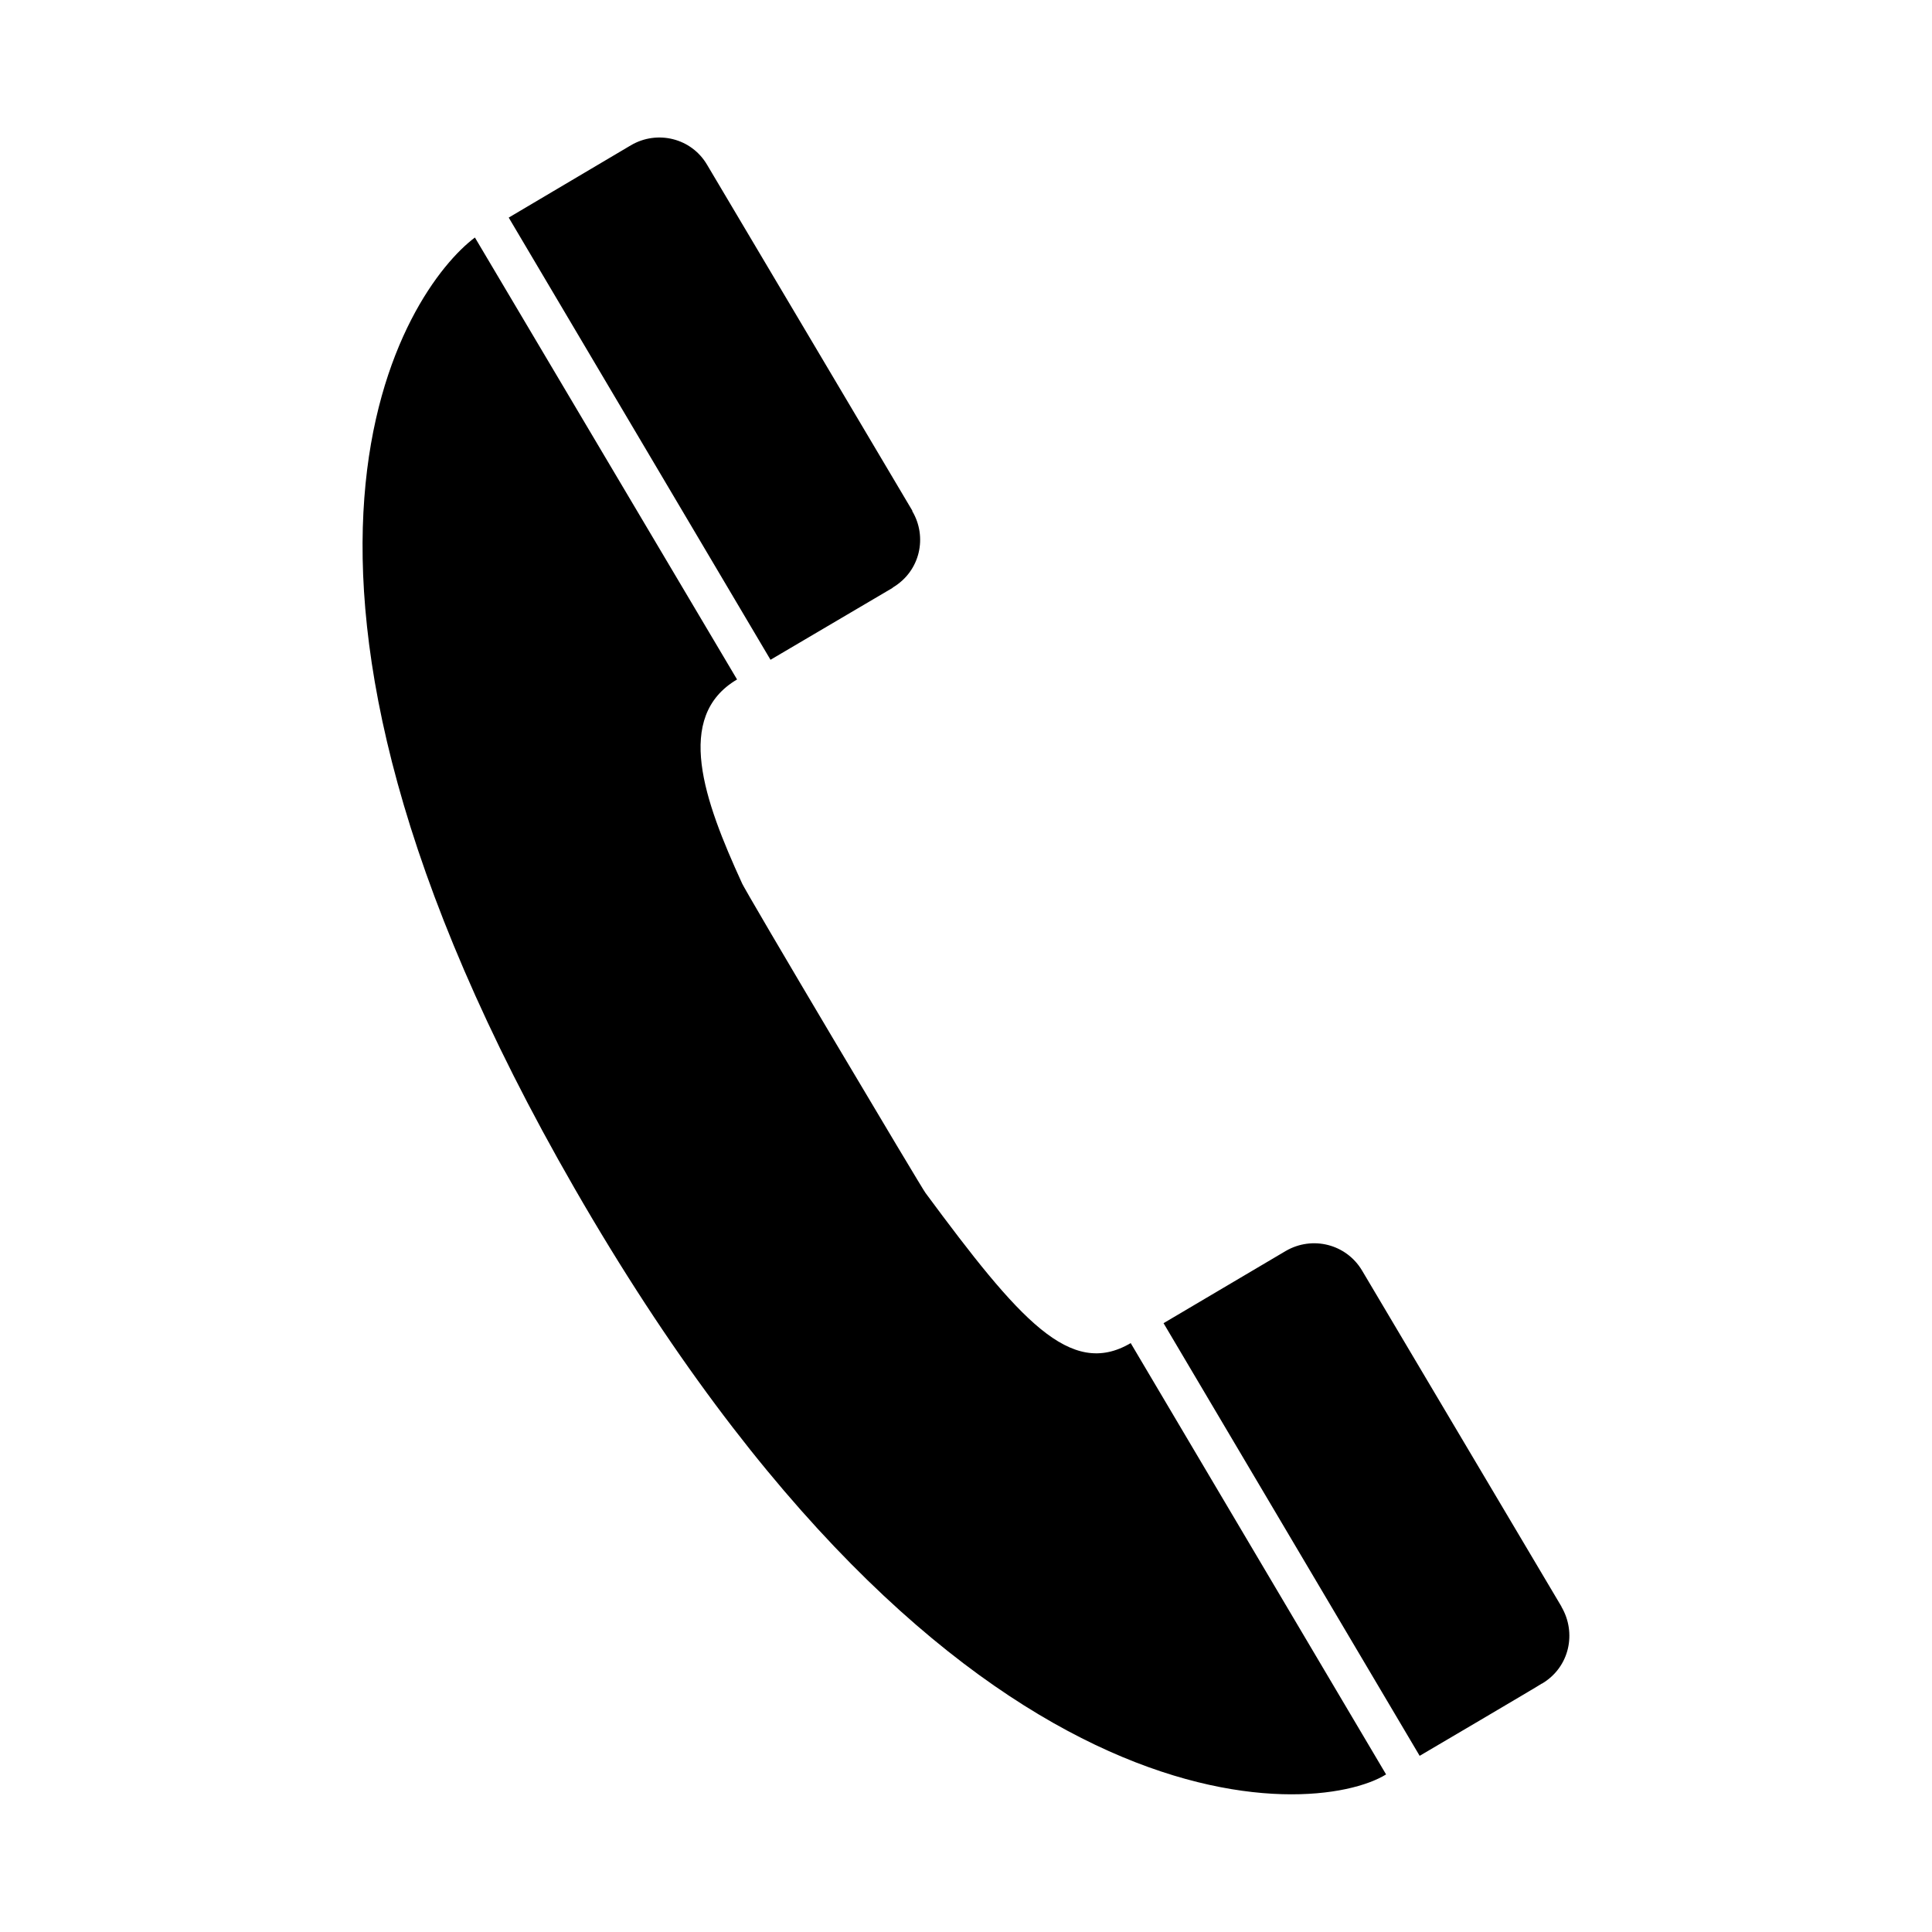
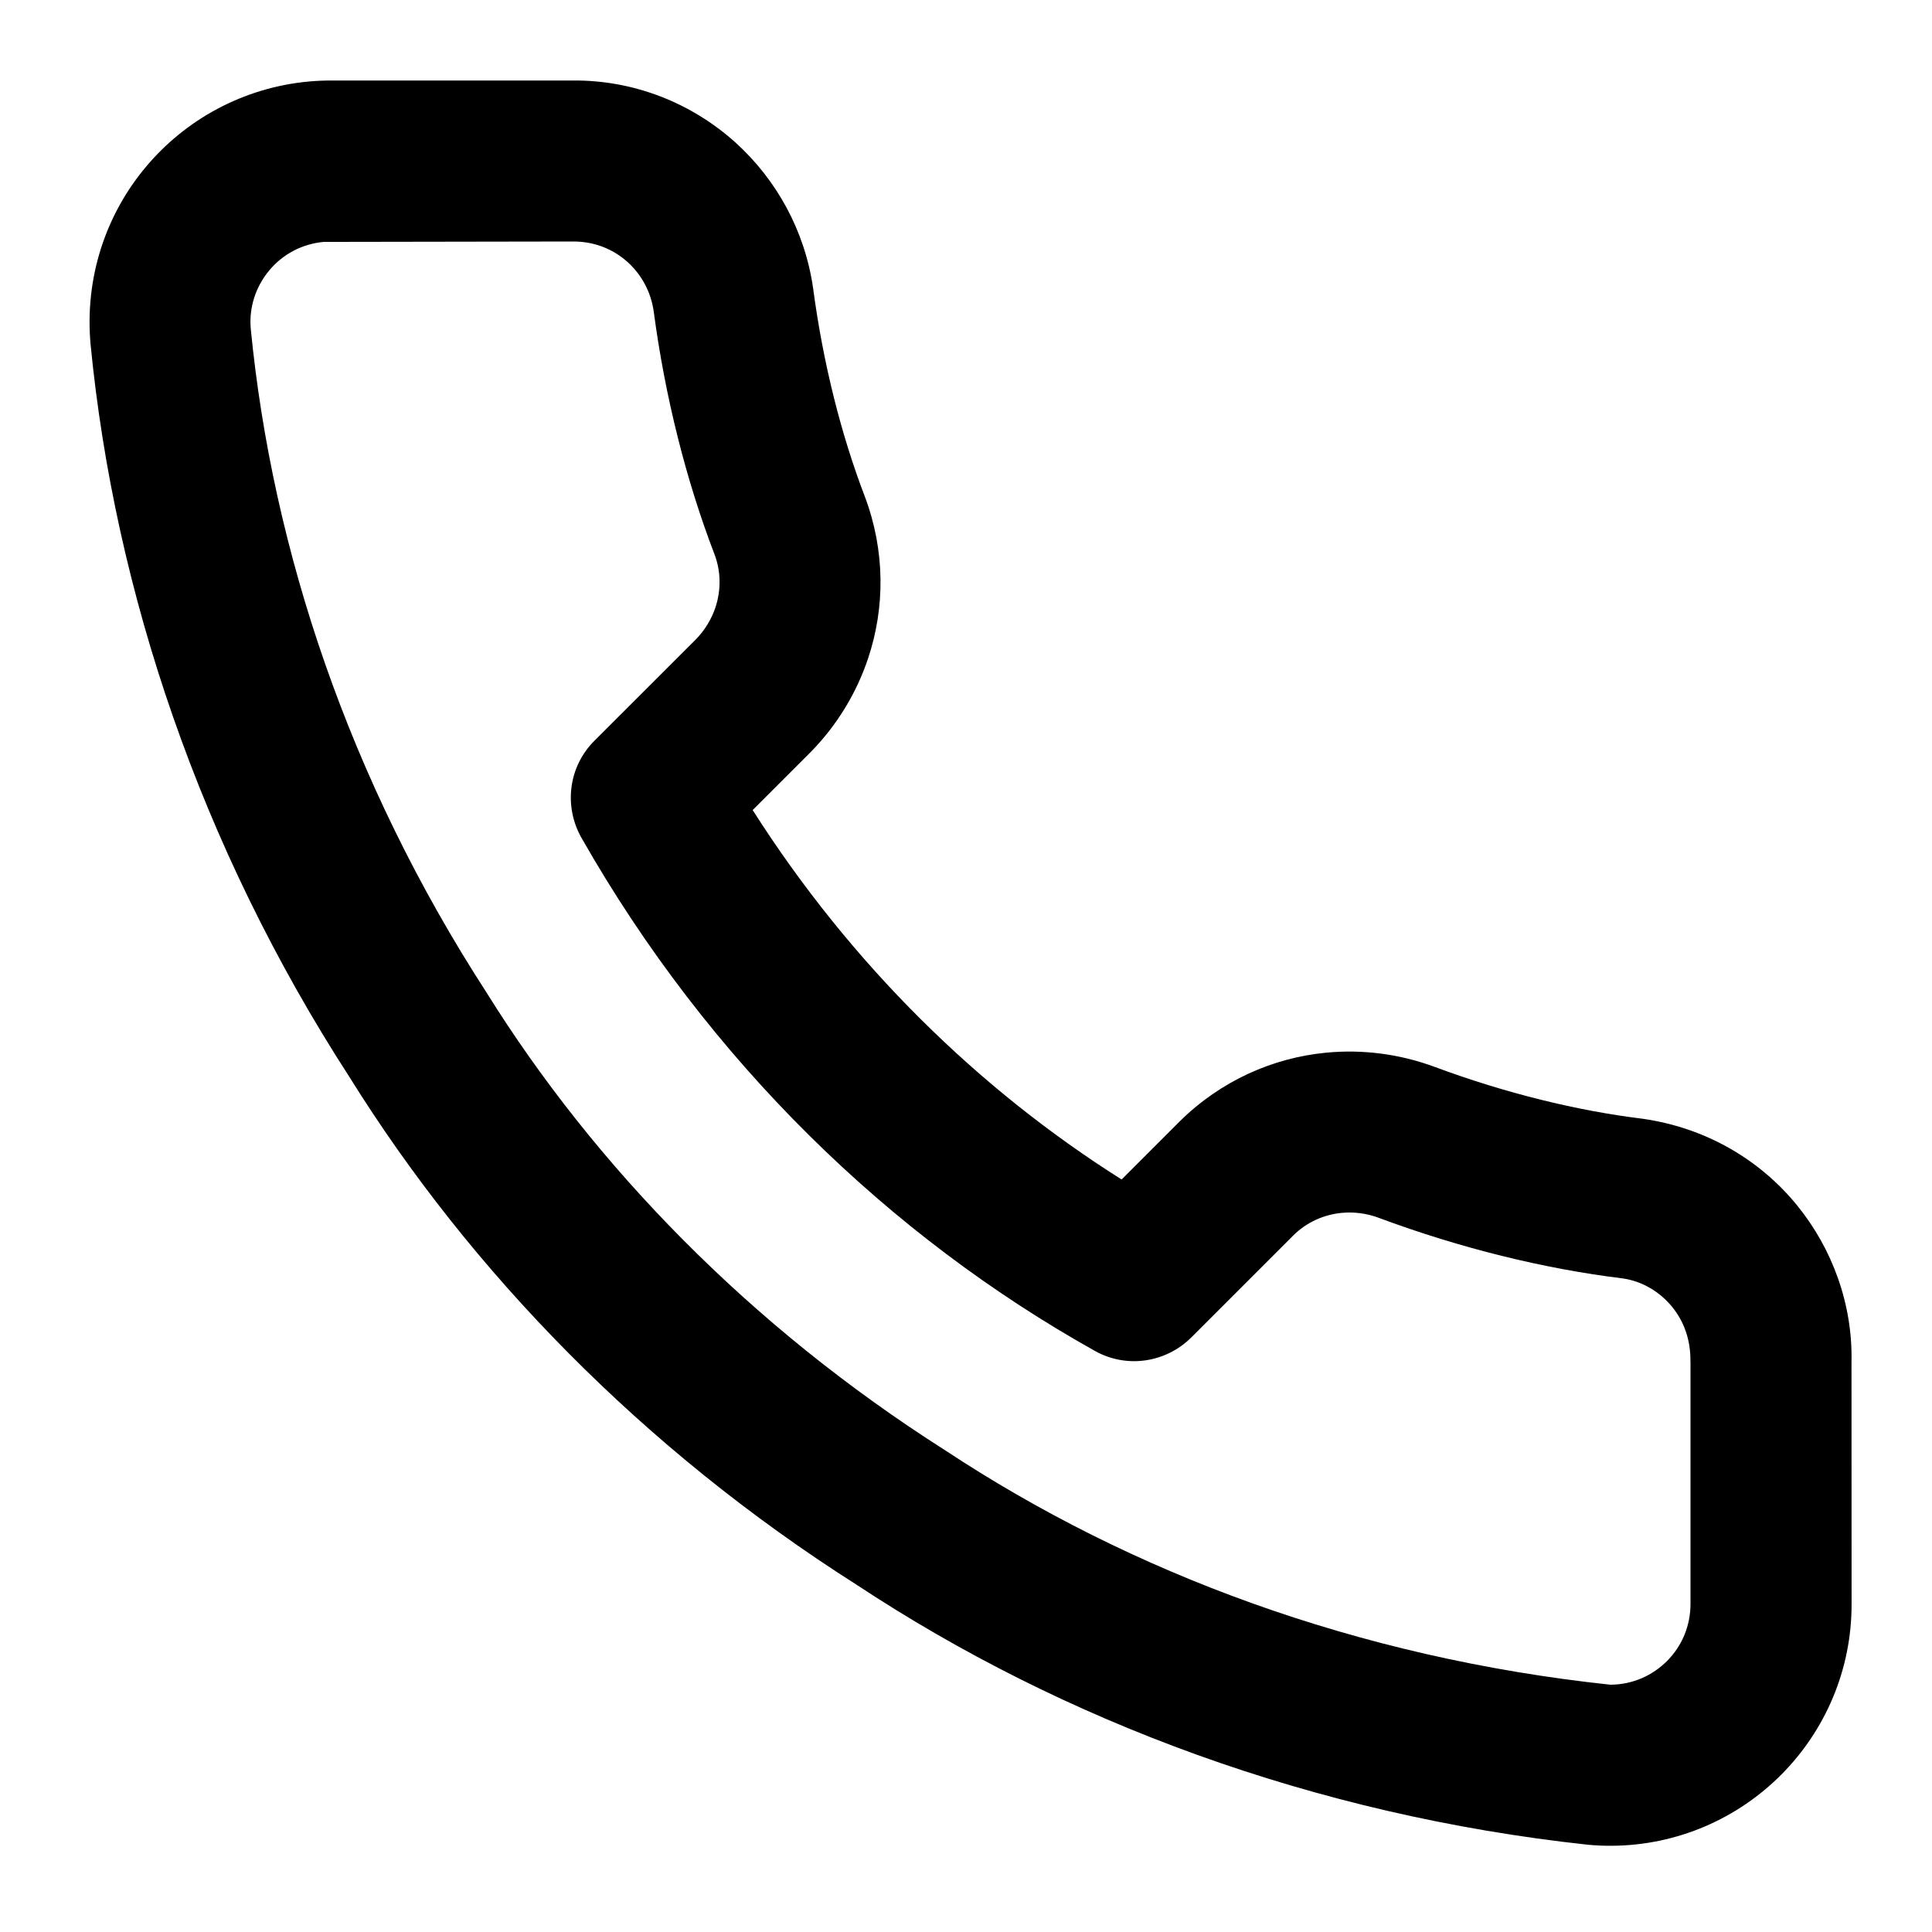
- <svg xmlns="http://www.w3.org/2000/svg" version="1.1" width="16" height="16" viewBox="0 0 16 16">
-   <path d="M7.665 9.88c-0.013-0.009-1.517-2.537-1.522-2.57-0.311-0.679-0.562-1.375-0.039-1.683l-2.171-3.66c-0.563 0.421-2.154 2.703 0.825 7.874 3.137 5.45 6.123 5.223 6.721 4.854l-2.115-3.572c-0.5 0.294-0.921-0.191-1.699-1.243zM12.931 13.309l0.001-0.003c0 0-1.652-2.783-1.652-2.784-0.131-0.22-0.412-0.29-0.632-0.162l-1.012 0.598 2.121 3.583c0 0 1.012-0.595 1.011-0.598h0.002c0.232-0.138 0.286-0.423 0.162-0.635zM7.393 4.868v-0.002c0.232-0.138 0.287-0.423 0.162-0.633l0.001-0.003c0 0-1.699-2.865-1.7-2.865-0.13-0.222-0.413-0.29-0.631-0.162l-1.012 0.599 2.168 3.662c0 0 1.011-0.595 1.012-0.596z" />
+ <svg xmlns="http://www.w3.org/2000/svg" version="1.1" width="24" height="24" viewBox="0 0 24 24">
+   <path d="M23 16.92c0.016-0.714-0.236-1.404-0.673-1.943-0.46-0.566-1.129-0.967-1.925-1.080-0.8-0.098-1.695-0.314-2.586-0.646-0.433-0.159-0.893-0.218-1.344-0.174-0.663 0.064-1.307 0.349-1.819 0.855l-0.72 0.72c-1.77-1.117-3.36-2.667-4.583-4.589l0.726-0.726c0.322-0.33 0.563-0.726 0.707-1.156 0.212-0.632 0.214-1.336-0.039-2.011-0.289-0.753-0.518-1.644-0.644-2.595-0.104-0.714-0.456-1.345-0.963-1.804-0.539-0.486-1.256-0.779-2.027-0.771h-2.996c-0.088 0-0.182 0.004-0.273 0.012-0.824 0.075-1.542 0.478-2.033 1.066s-0.758 1.367-0.683 2.199c0.3 3.076 1.365 6.243 3.216 9.102 1.502 2.413 3.648 4.623 6.298 6.306 2.568 1.697 5.684 2.862 9.086 3.231 0.092 0.009 0.191 0.013 0.288 0.013 0.828-0.003 1.578-0.343 2.118-0.887s0.873-1.297 0.87-2.121zM21 16.92v3c0.001 0.28-0.109 0.53-0.29 0.712s-0.429 0.295-0.706 0.296c-3.149-0.336-5.961-1.391-8.263-2.912-2.428-1.543-4.359-3.537-5.702-5.694-1.697-2.62-2.655-5.481-2.924-8.238-0.024-0.268 0.064-0.526 0.229-0.724s0.403-0.33 0.678-0.355l3.088-0.005c0.271-0.003 0.507 0.094 0.687 0.256 0.17 0.154 0.288 0.366 0.323 0.608 0.142 1.072 0.408 2.117 0.757 3.025 0.081 0.216 0.080 0.447 0.010 0.658-0.049 0.145-0.131 0.281-0.242 0.395l-1.262 1.261c-0.324 0.324-0.379 0.814-0.162 1.201 1.584 2.785 3.839 4.957 6.381 6.378 0.397 0.222 0.882 0.144 1.195-0.166l1.27-1.27c0.166-0.164 0.377-0.257 0.598-0.279 0.152-0.015 0.31 0.005 0.459 0.060 1.022 0.381 2.070 0.636 3.034 0.754 0.241 0.034 0.462 0.166 0.615 0.355 0.147 0.181 0.231 0.412 0.226 0.682z" />
</svg>
